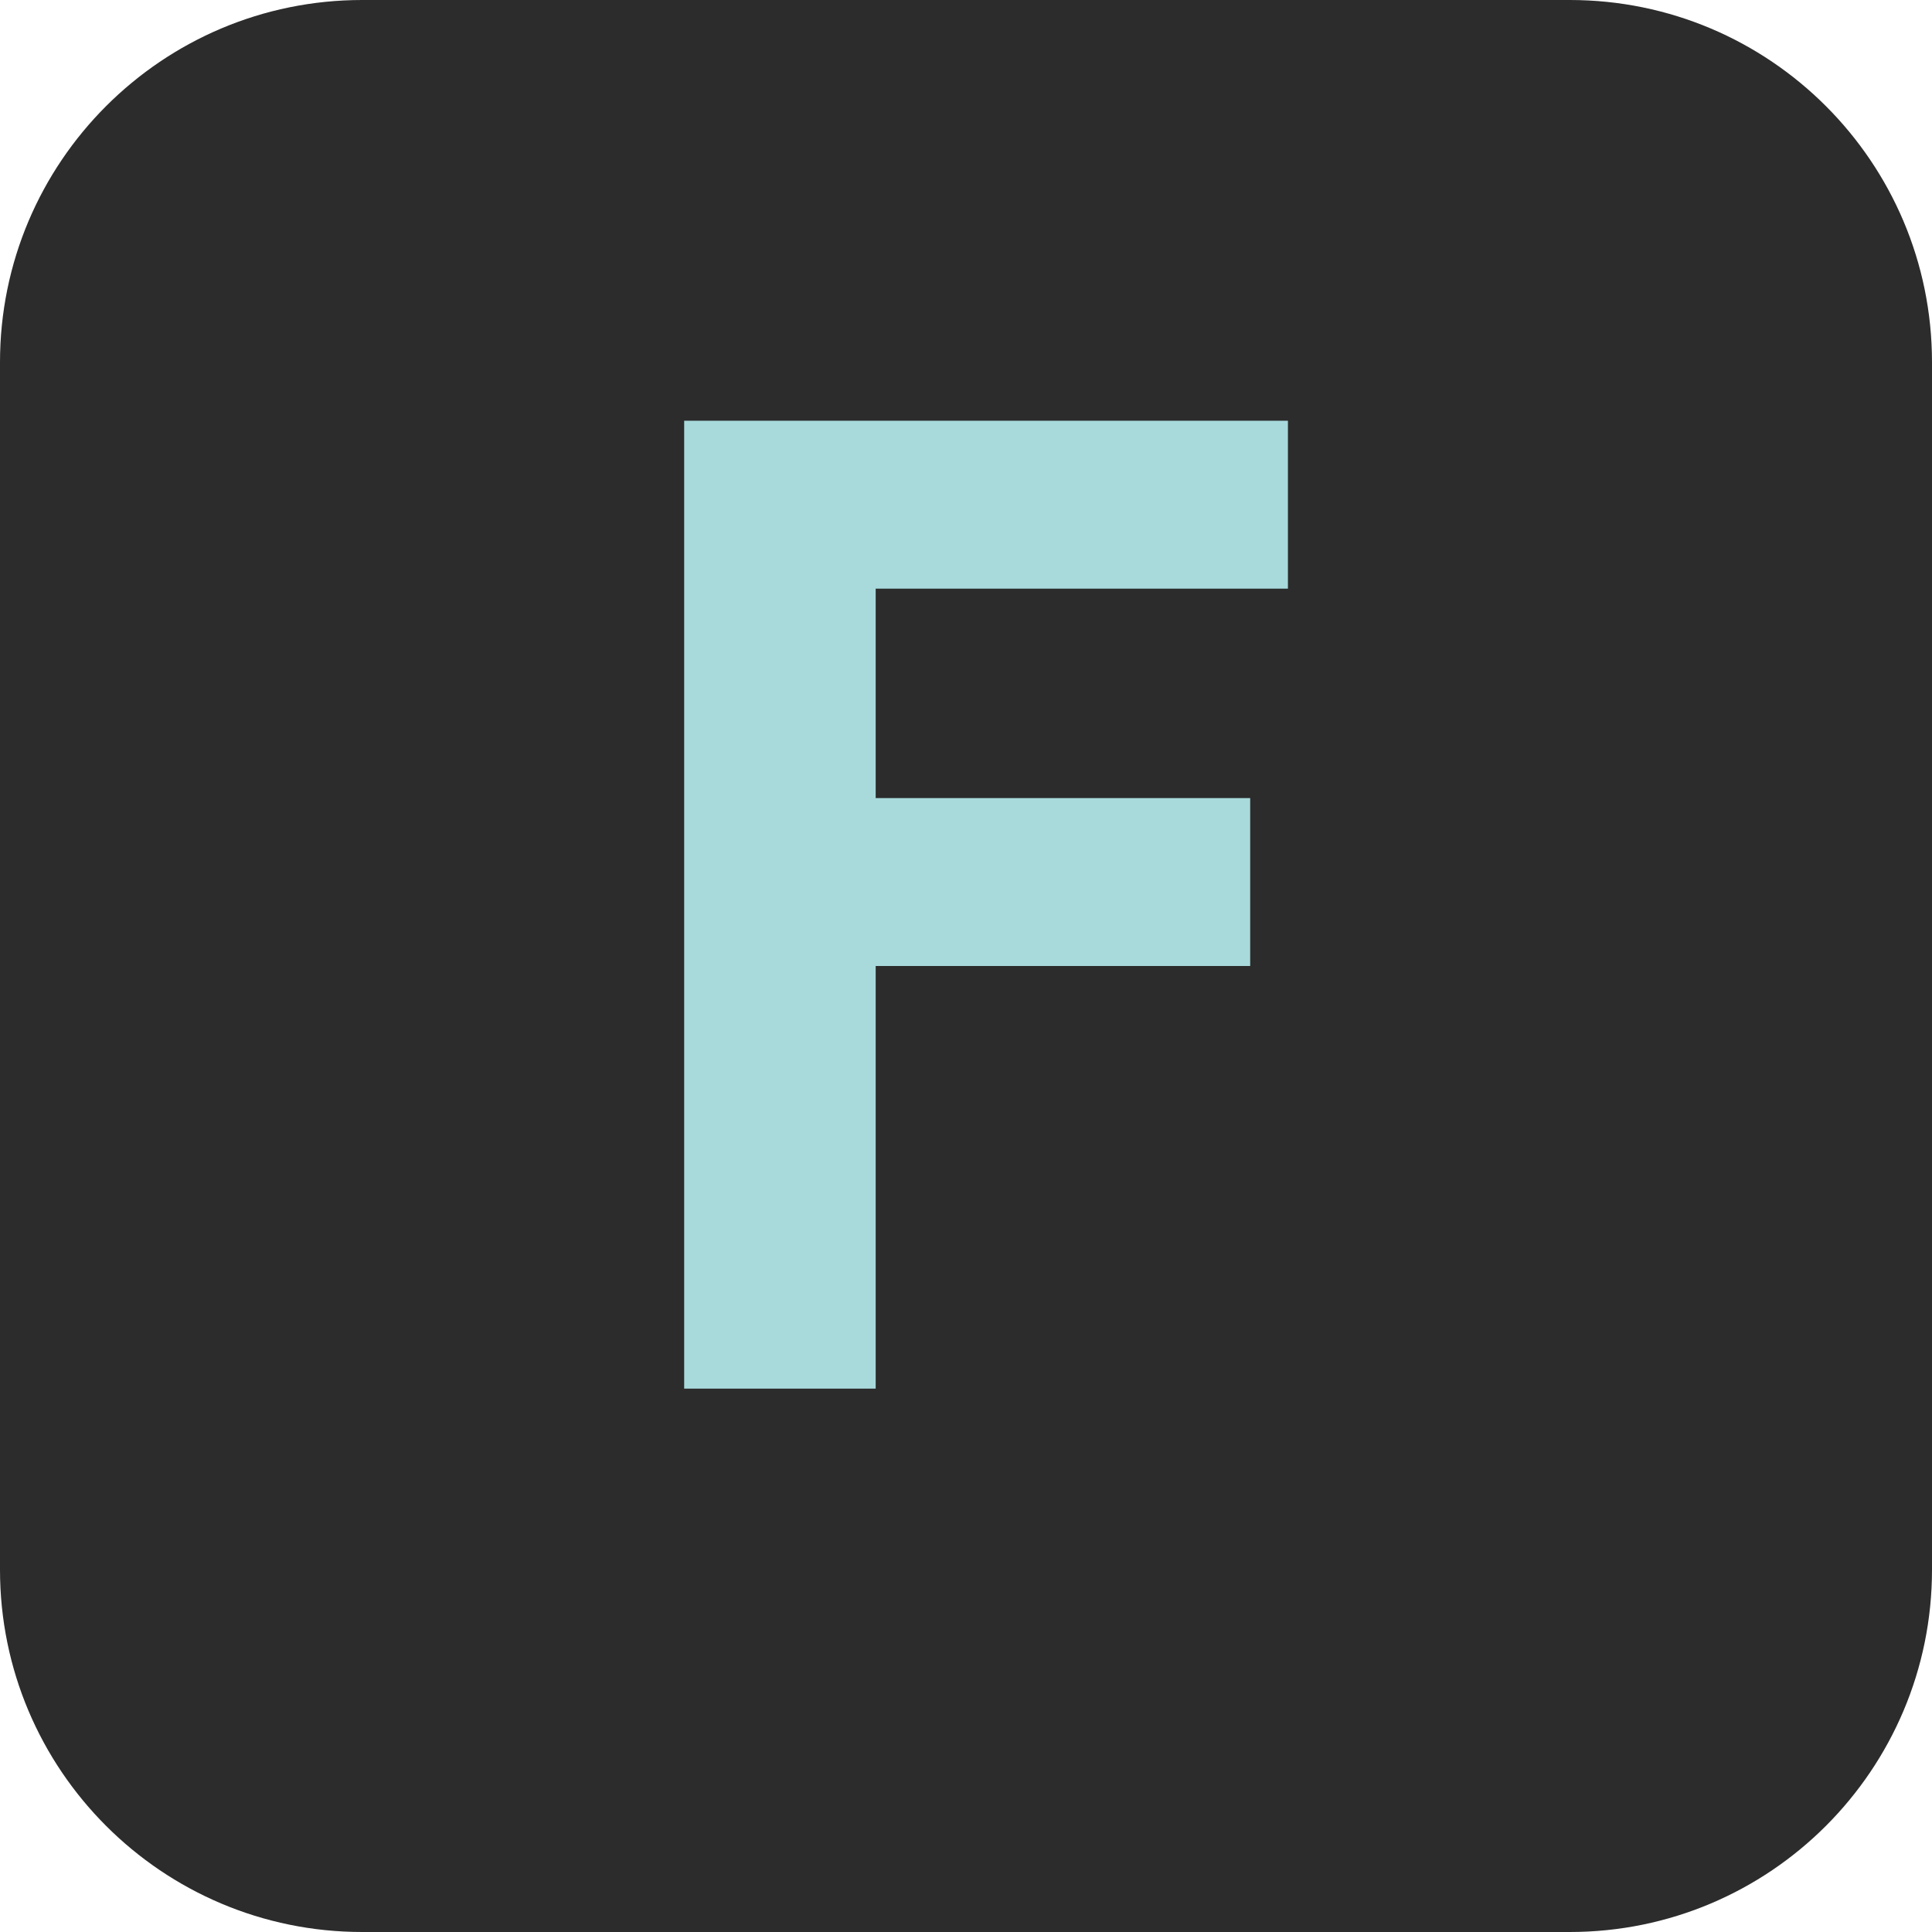
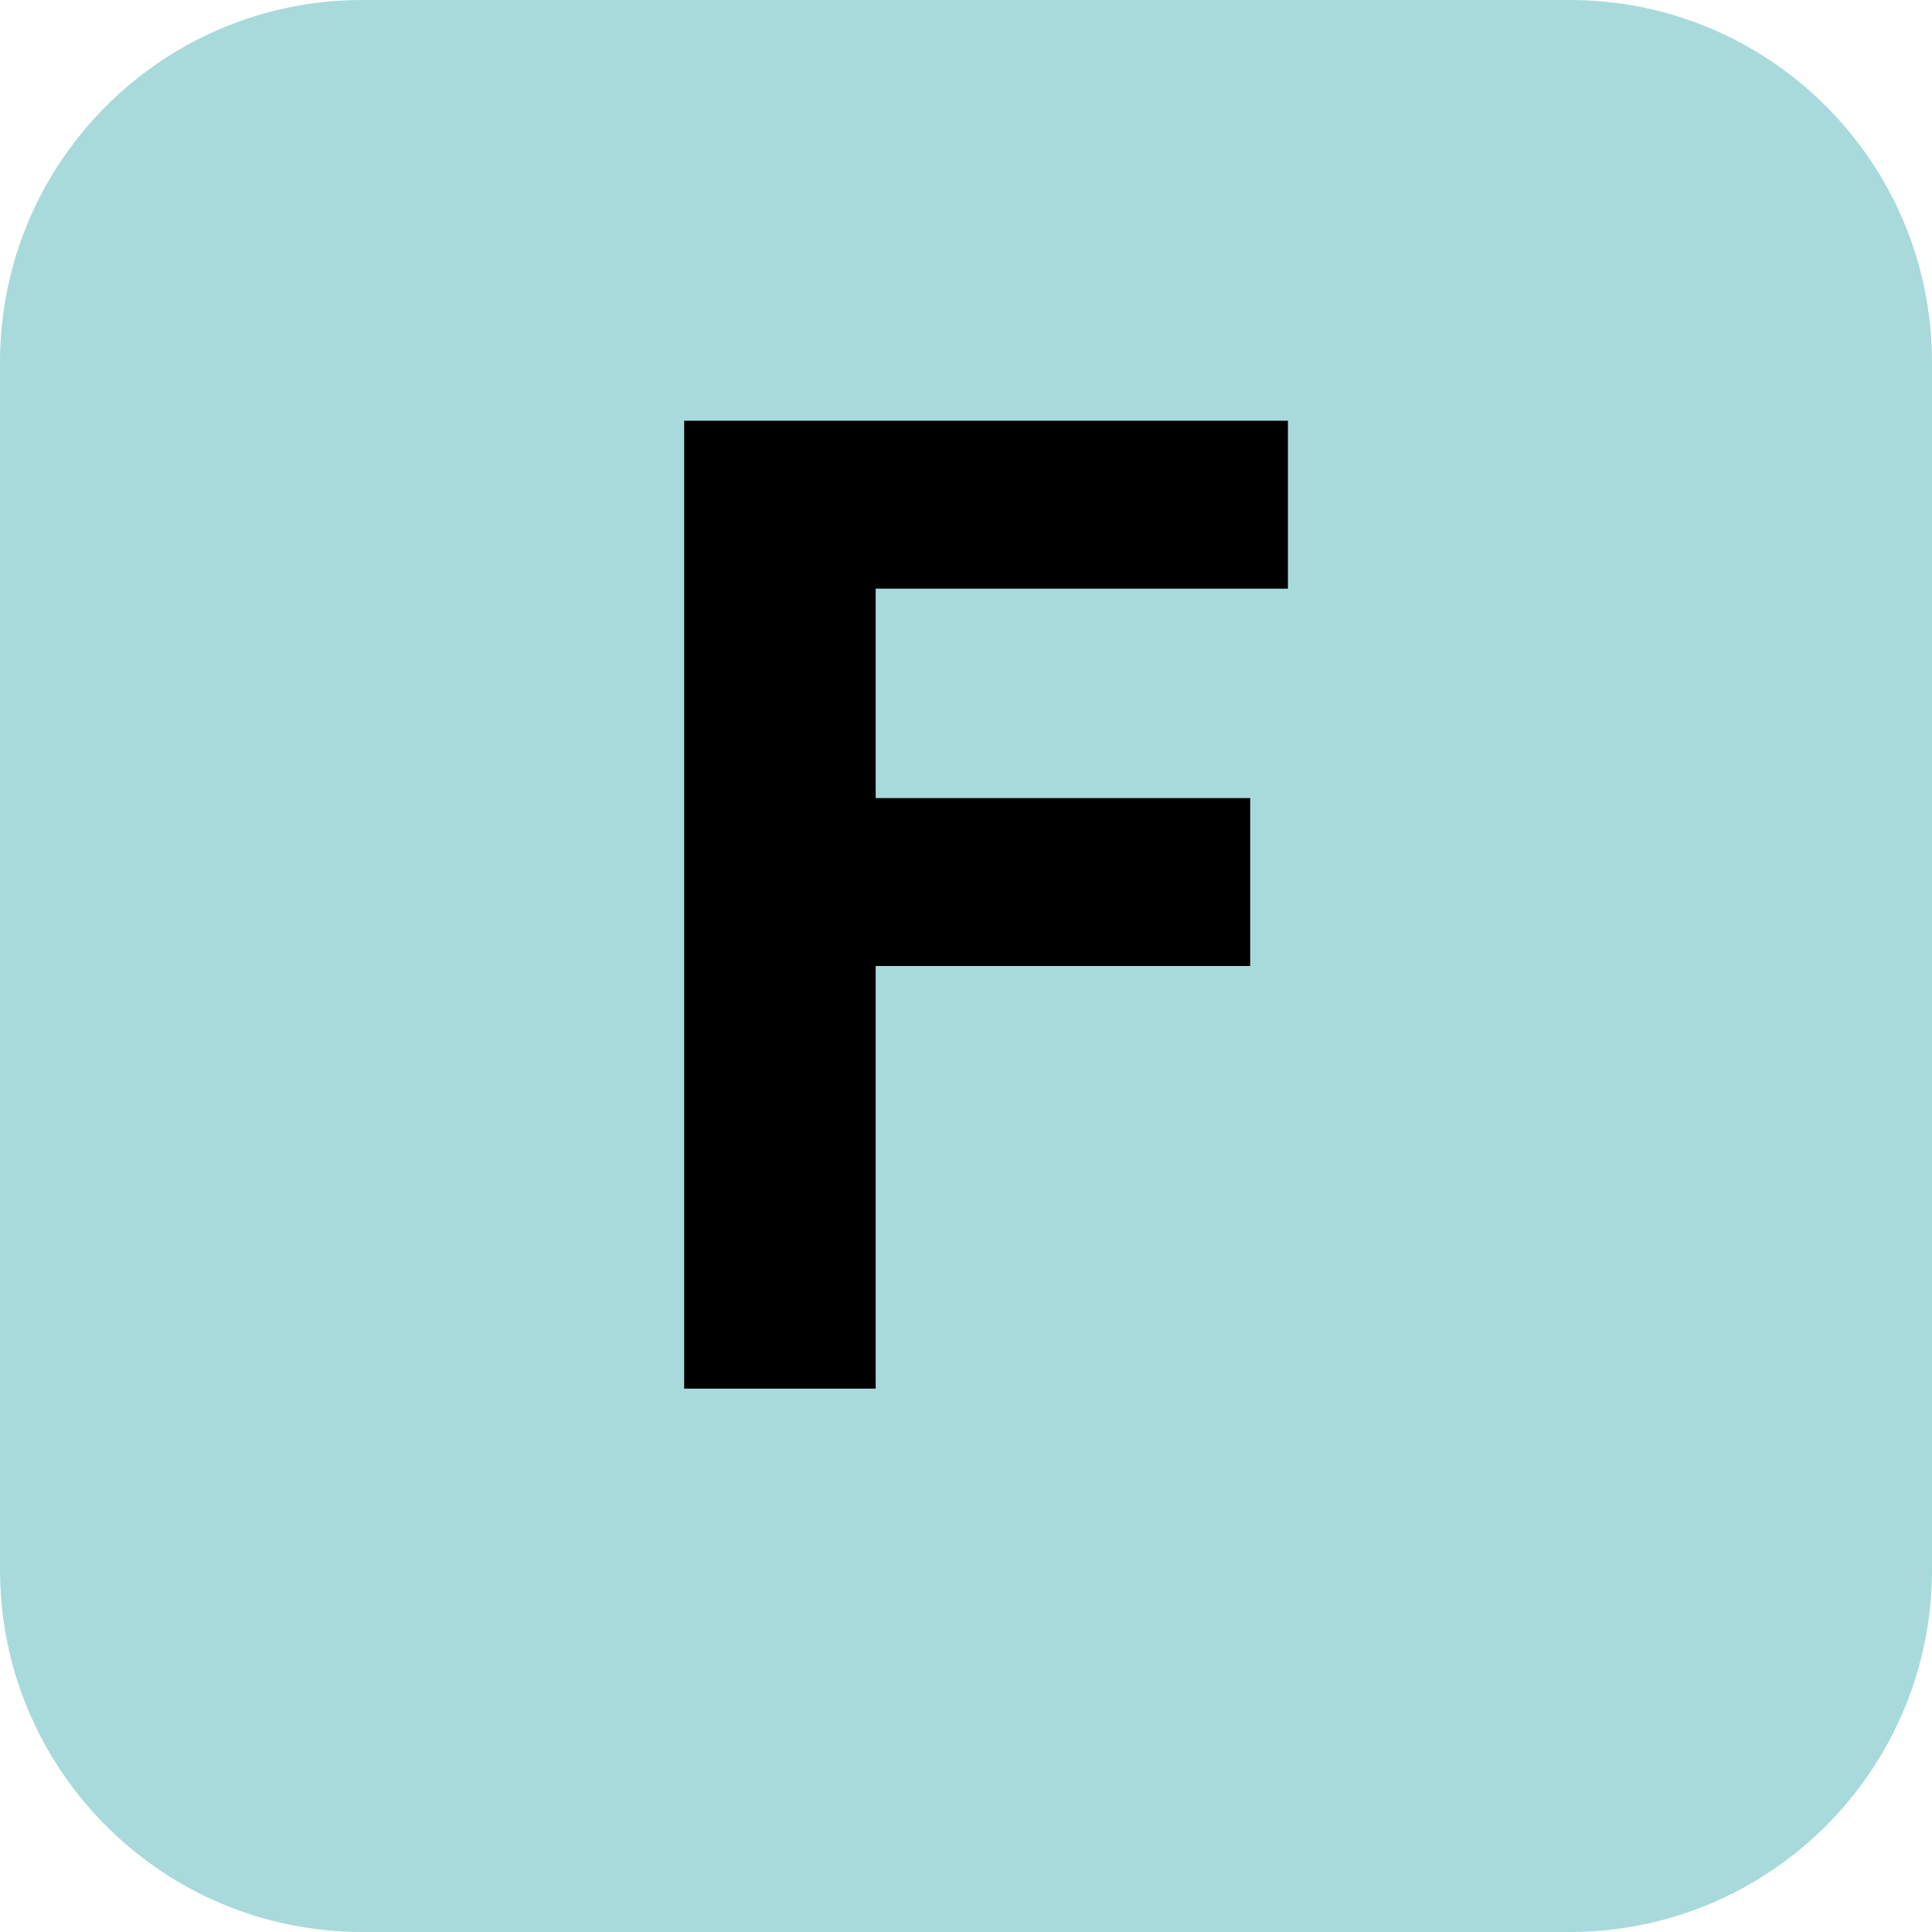
<svg xmlns="http://www.w3.org/2000/svg" viewBox="0 0 32 32">
-   <rect width="32" height="32" rx="6" fill="#2c2c2c" />
-   <text x="16" y="23" text-anchor="middle" font-family="monospace" font-size="22" font-weight="bold" fill="#a8dadc">F</text>
+   <rect width="32" height="32" rx="6" fill="#a8dadc" />
+   <text x="16" y="23" text-anchor="middle" font-family="monospace" font-size="22" font-weight="bold" fill="#000000">F</text>
</svg>
